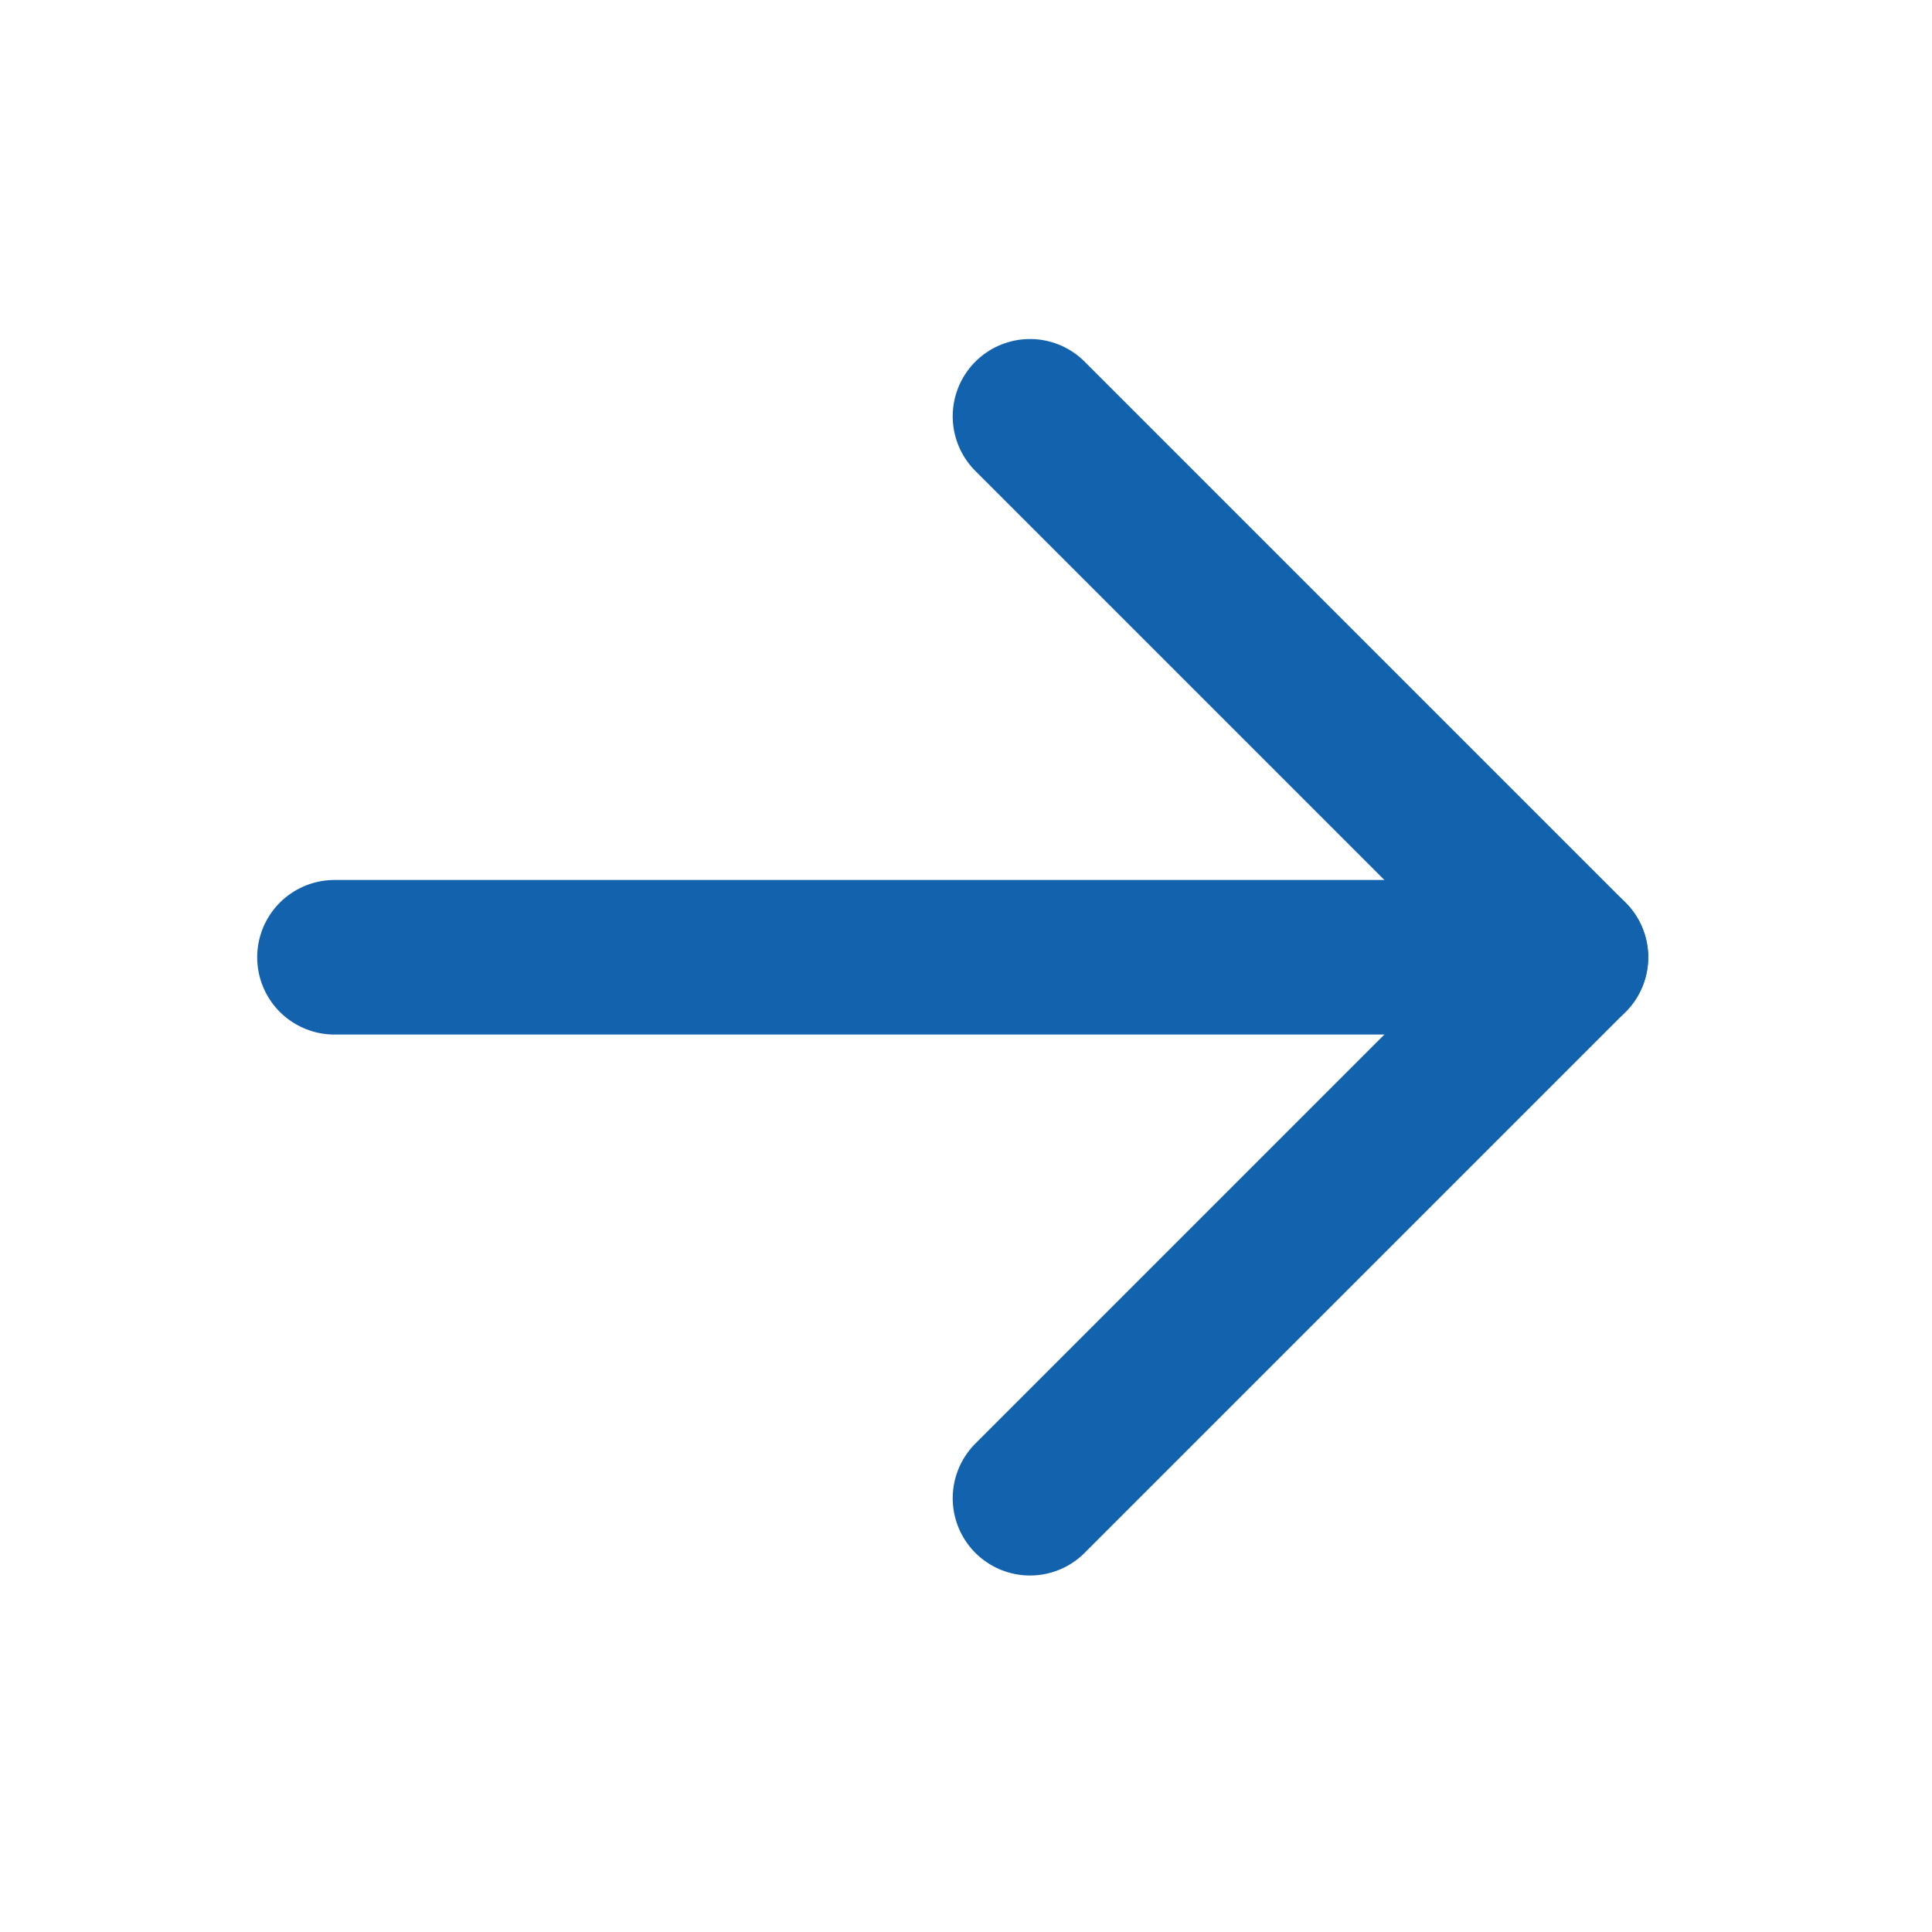
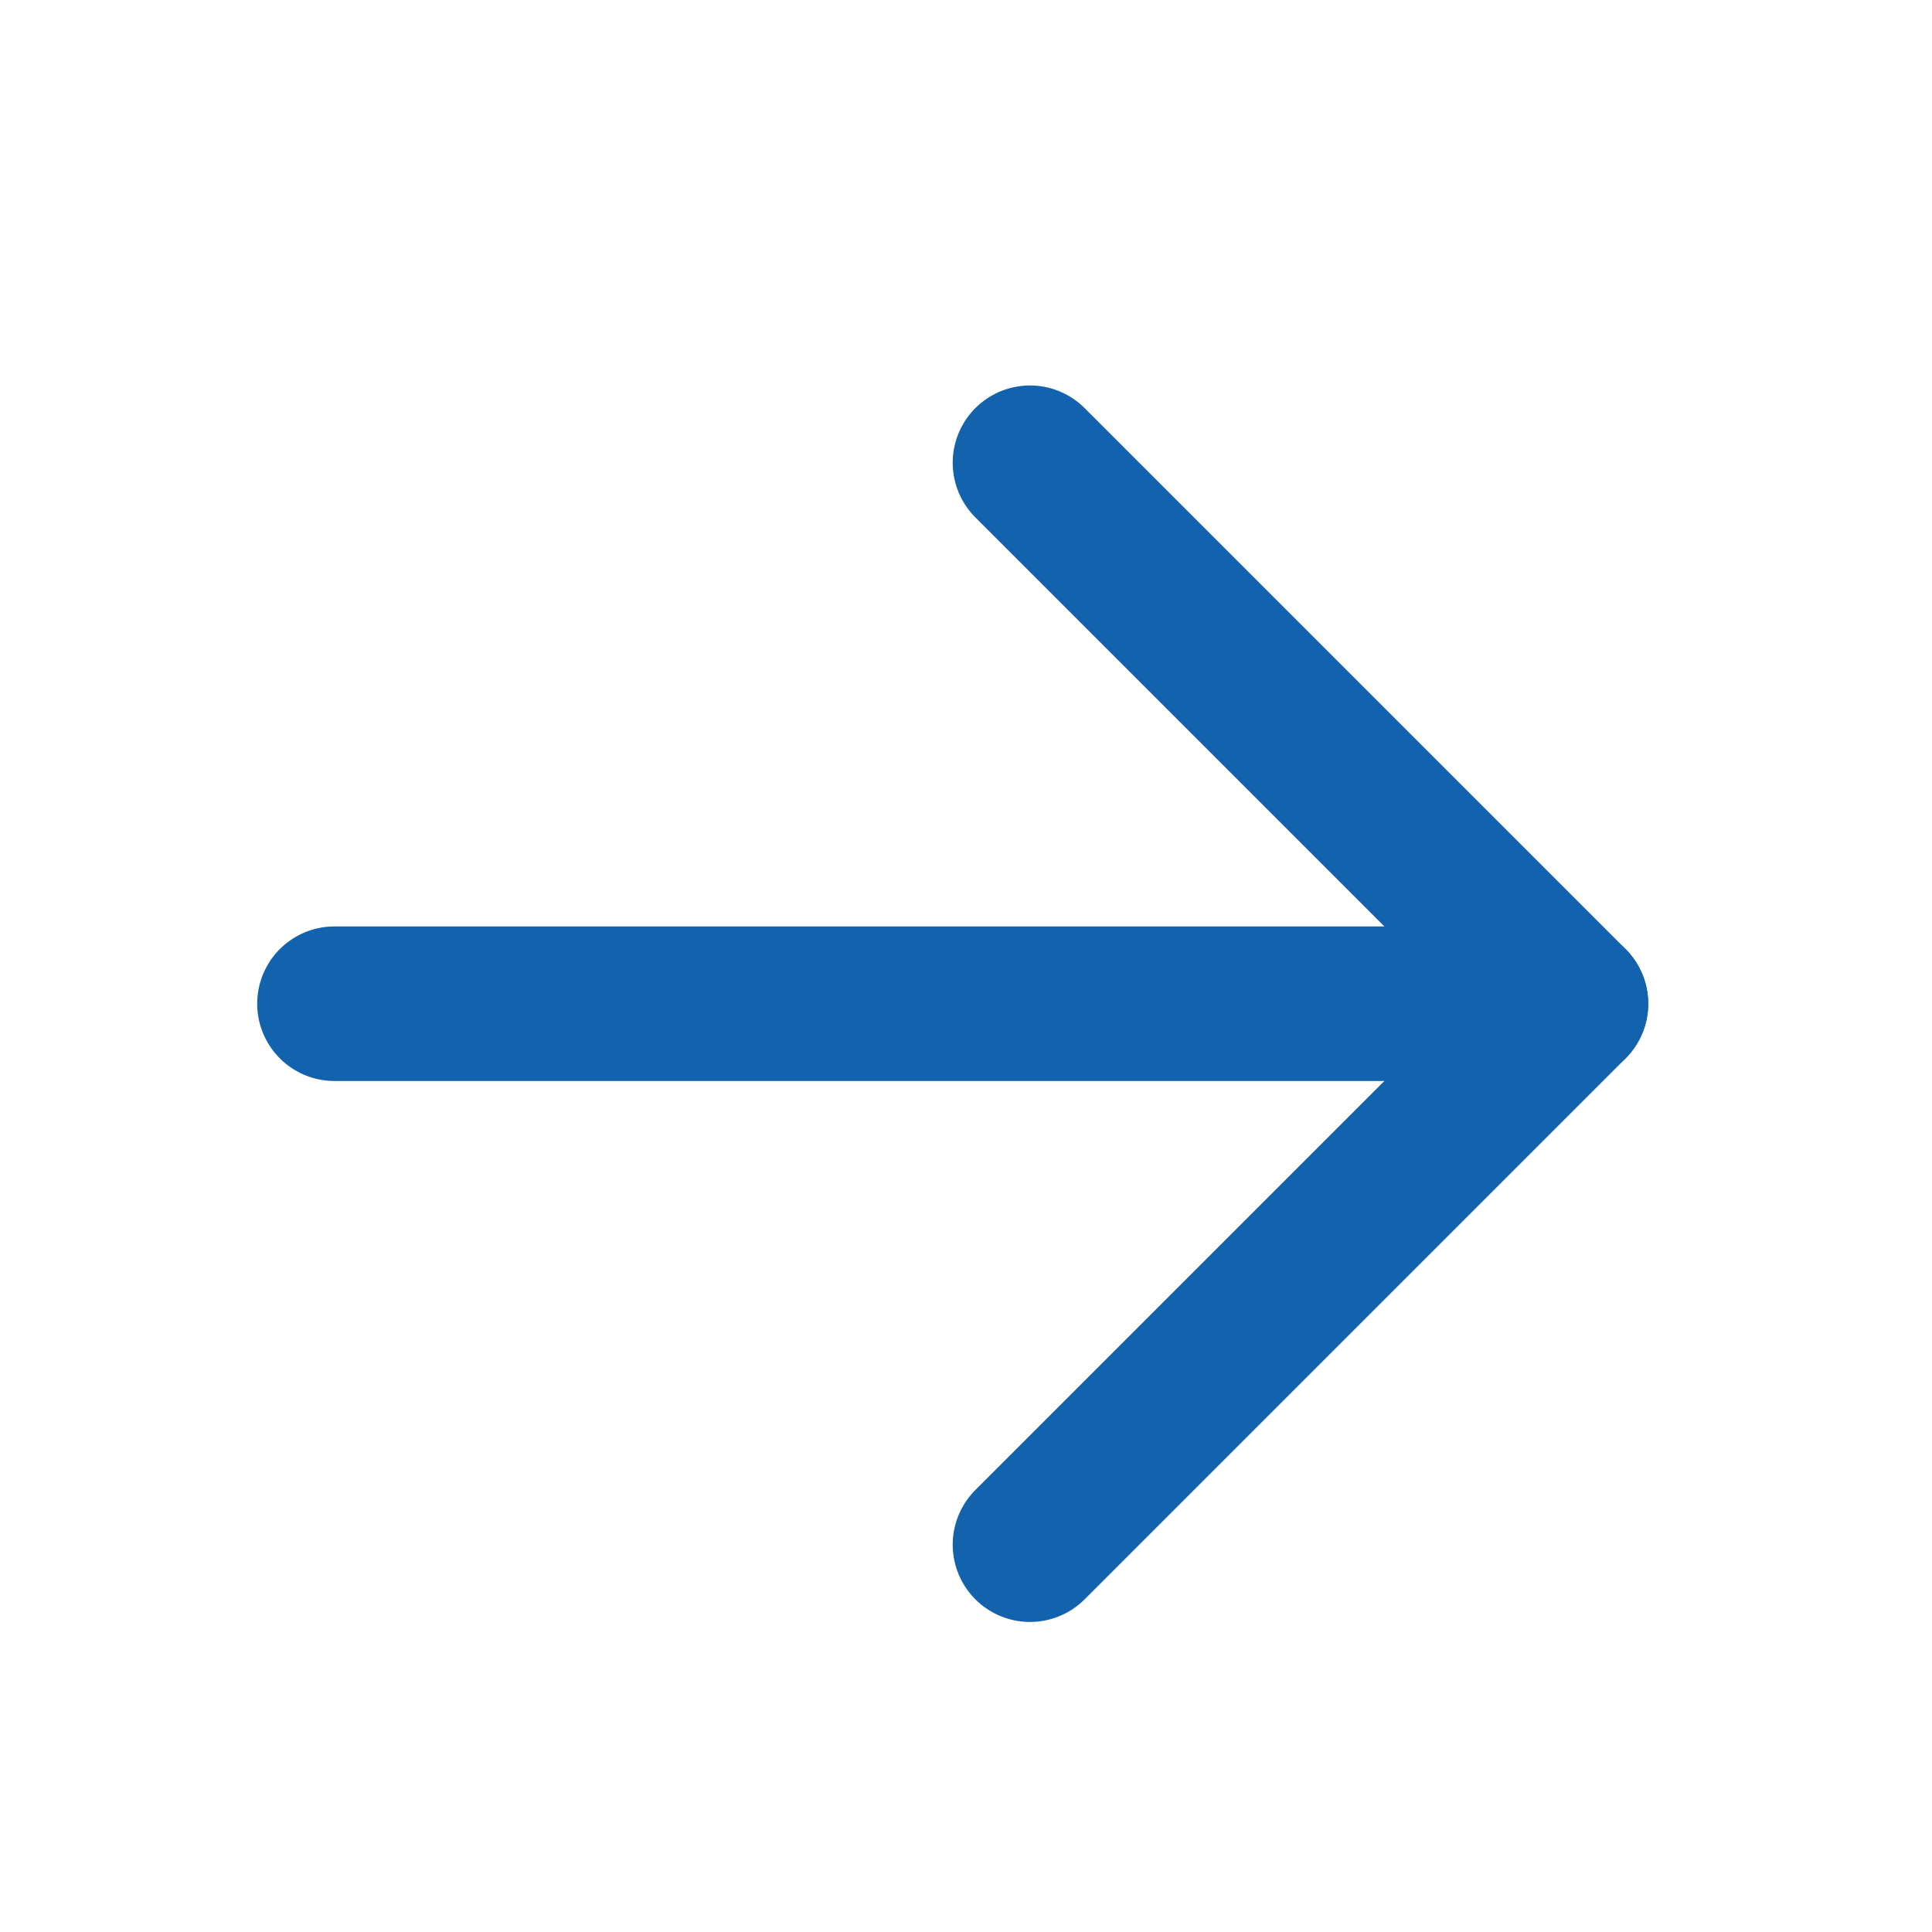
<svg xmlns="http://www.w3.org/2000/svg" width="25" height="25" viewBox="0 0 25 25" fill="none">
-   <path d="M4.328 12.387H20.328" stroke="#1262AE" stroke-width="2" stroke-linecap="round" stroke-linejoin="round" />
-   <path d="M13.328 5.387L20.328 12.387L13.328 19.387" stroke="#1262AE" stroke-width="2" stroke-linecap="round" stroke-linejoin="round" />
+   <path d="M4.328 12.988H20.328" stroke="#1262AE" stroke-width="2" stroke-linecap="round" stroke-linejoin="round" />
+   <path d="M13.328 5.988L20.328 12.988L13.328 19.988" stroke="#1262AE" stroke-width="2" stroke-linecap="round" stroke-linejoin="round" />
</svg>
